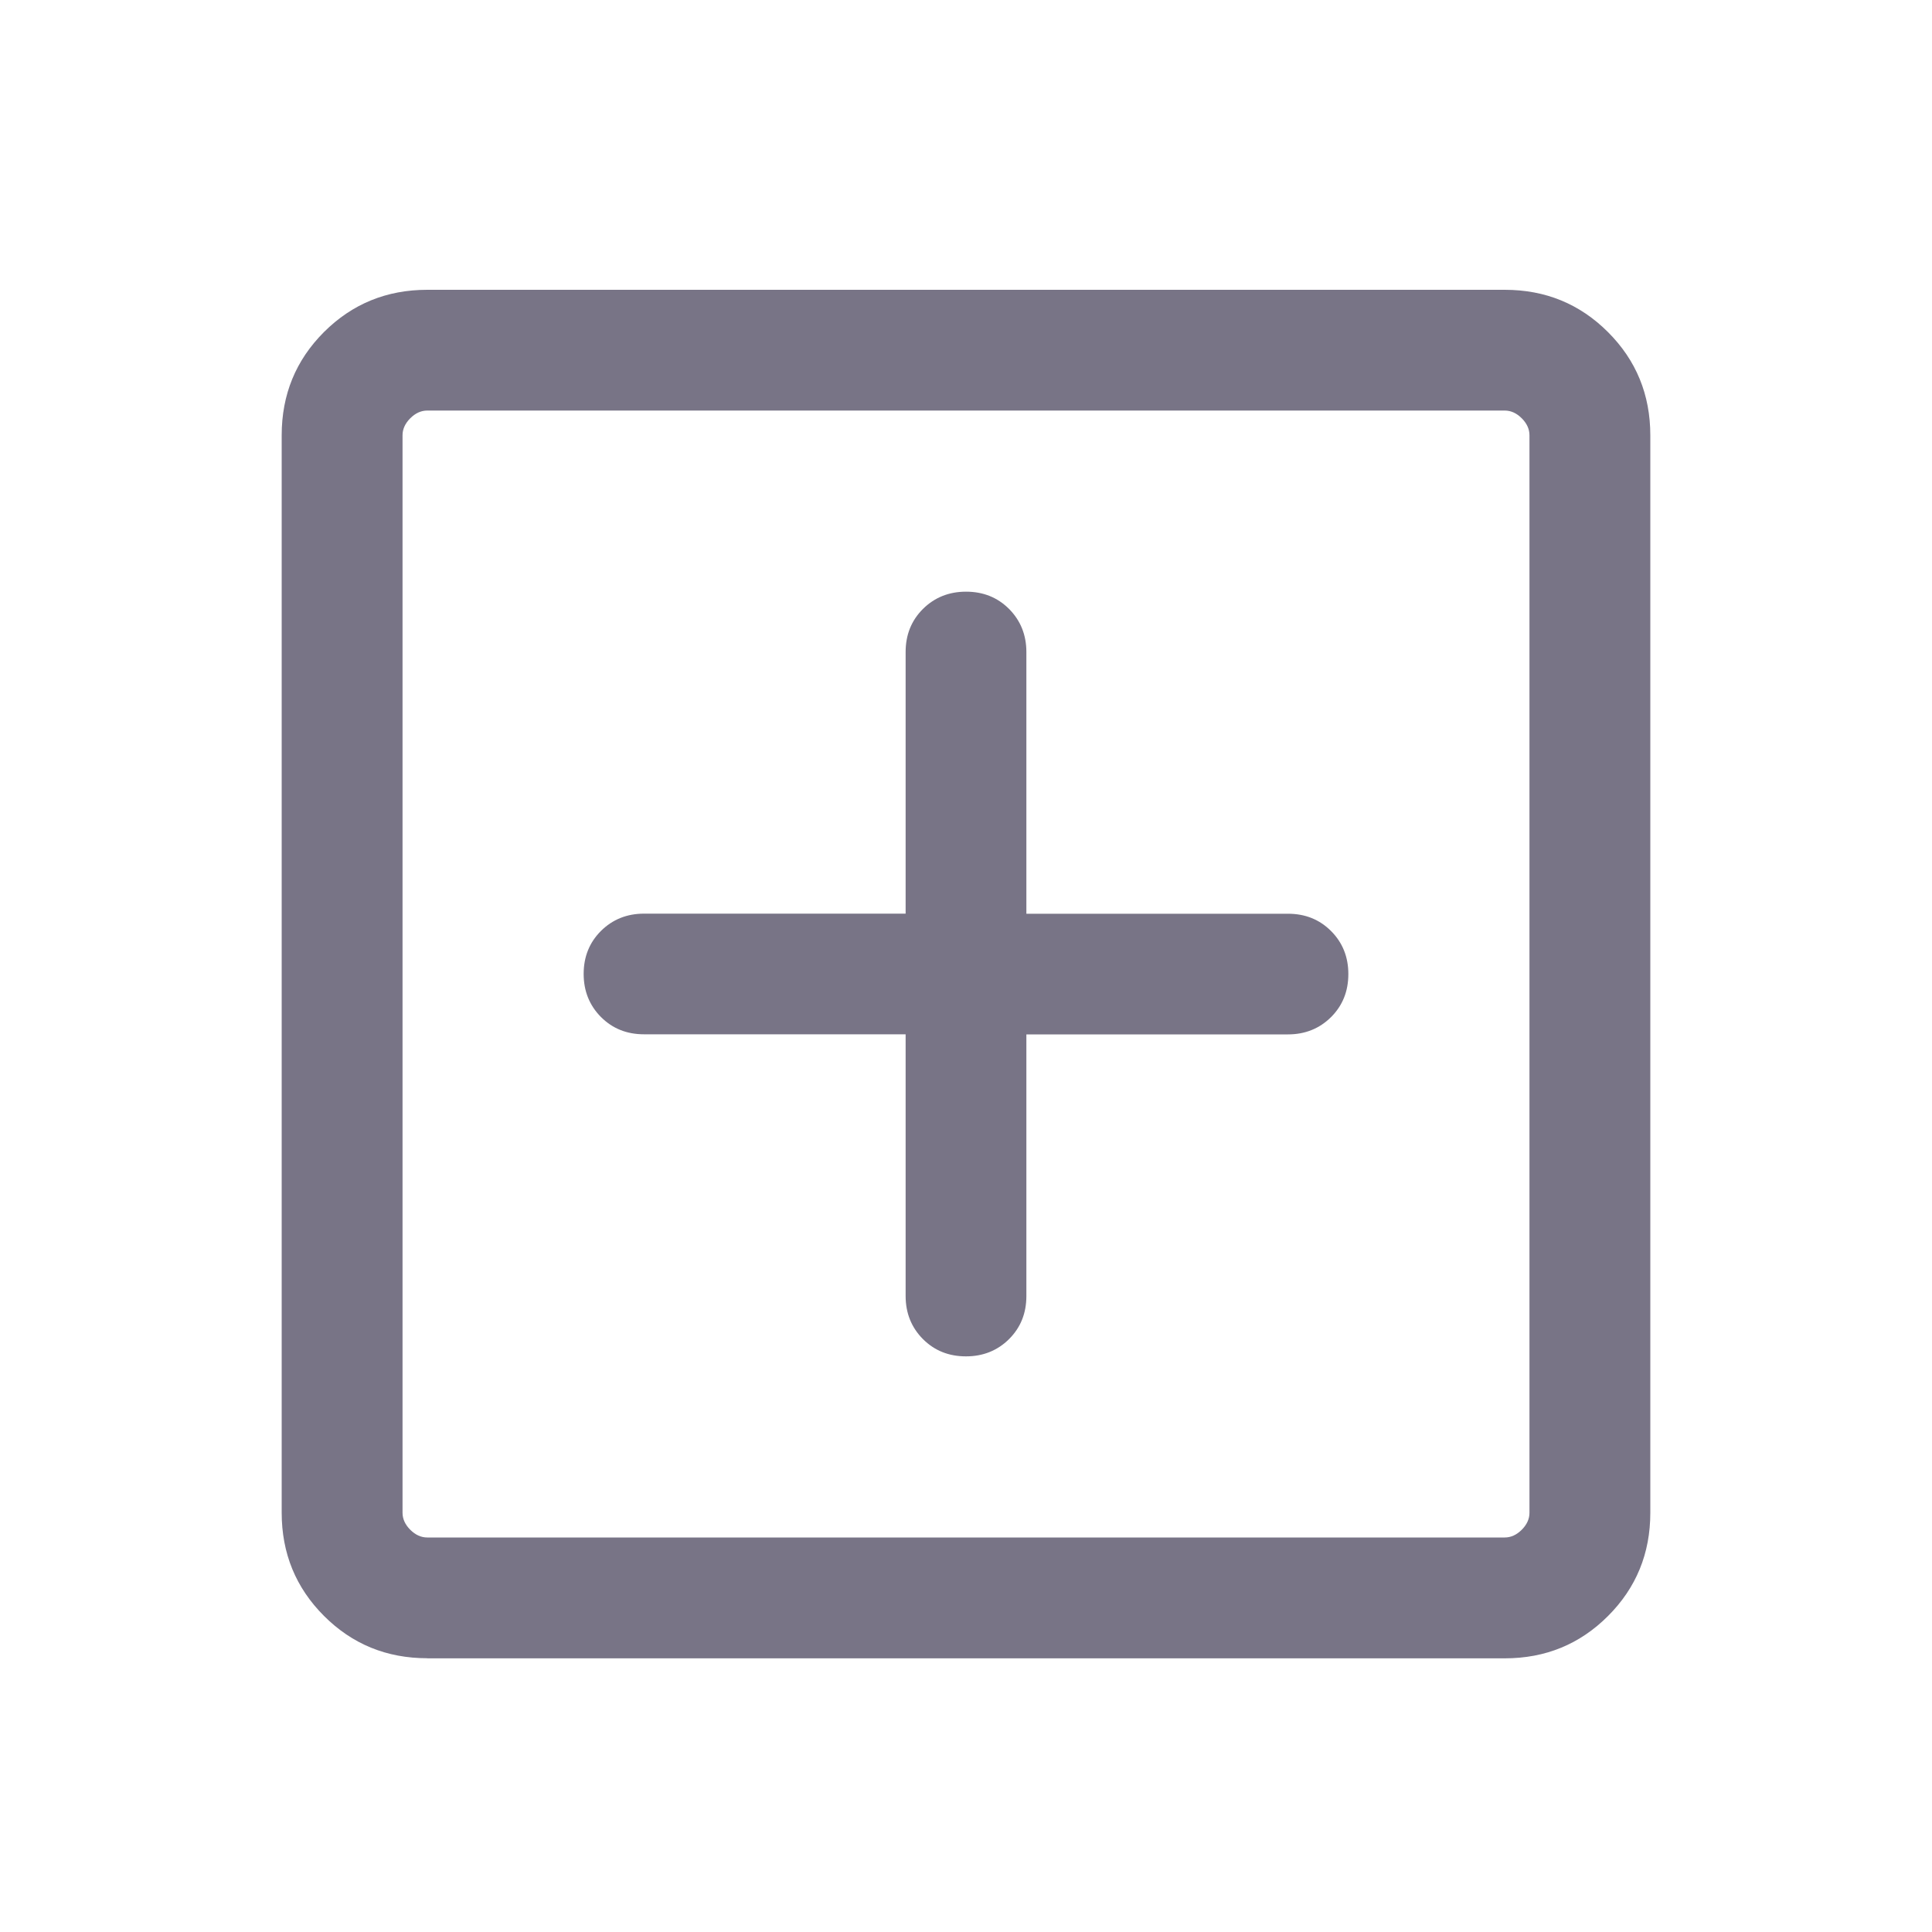
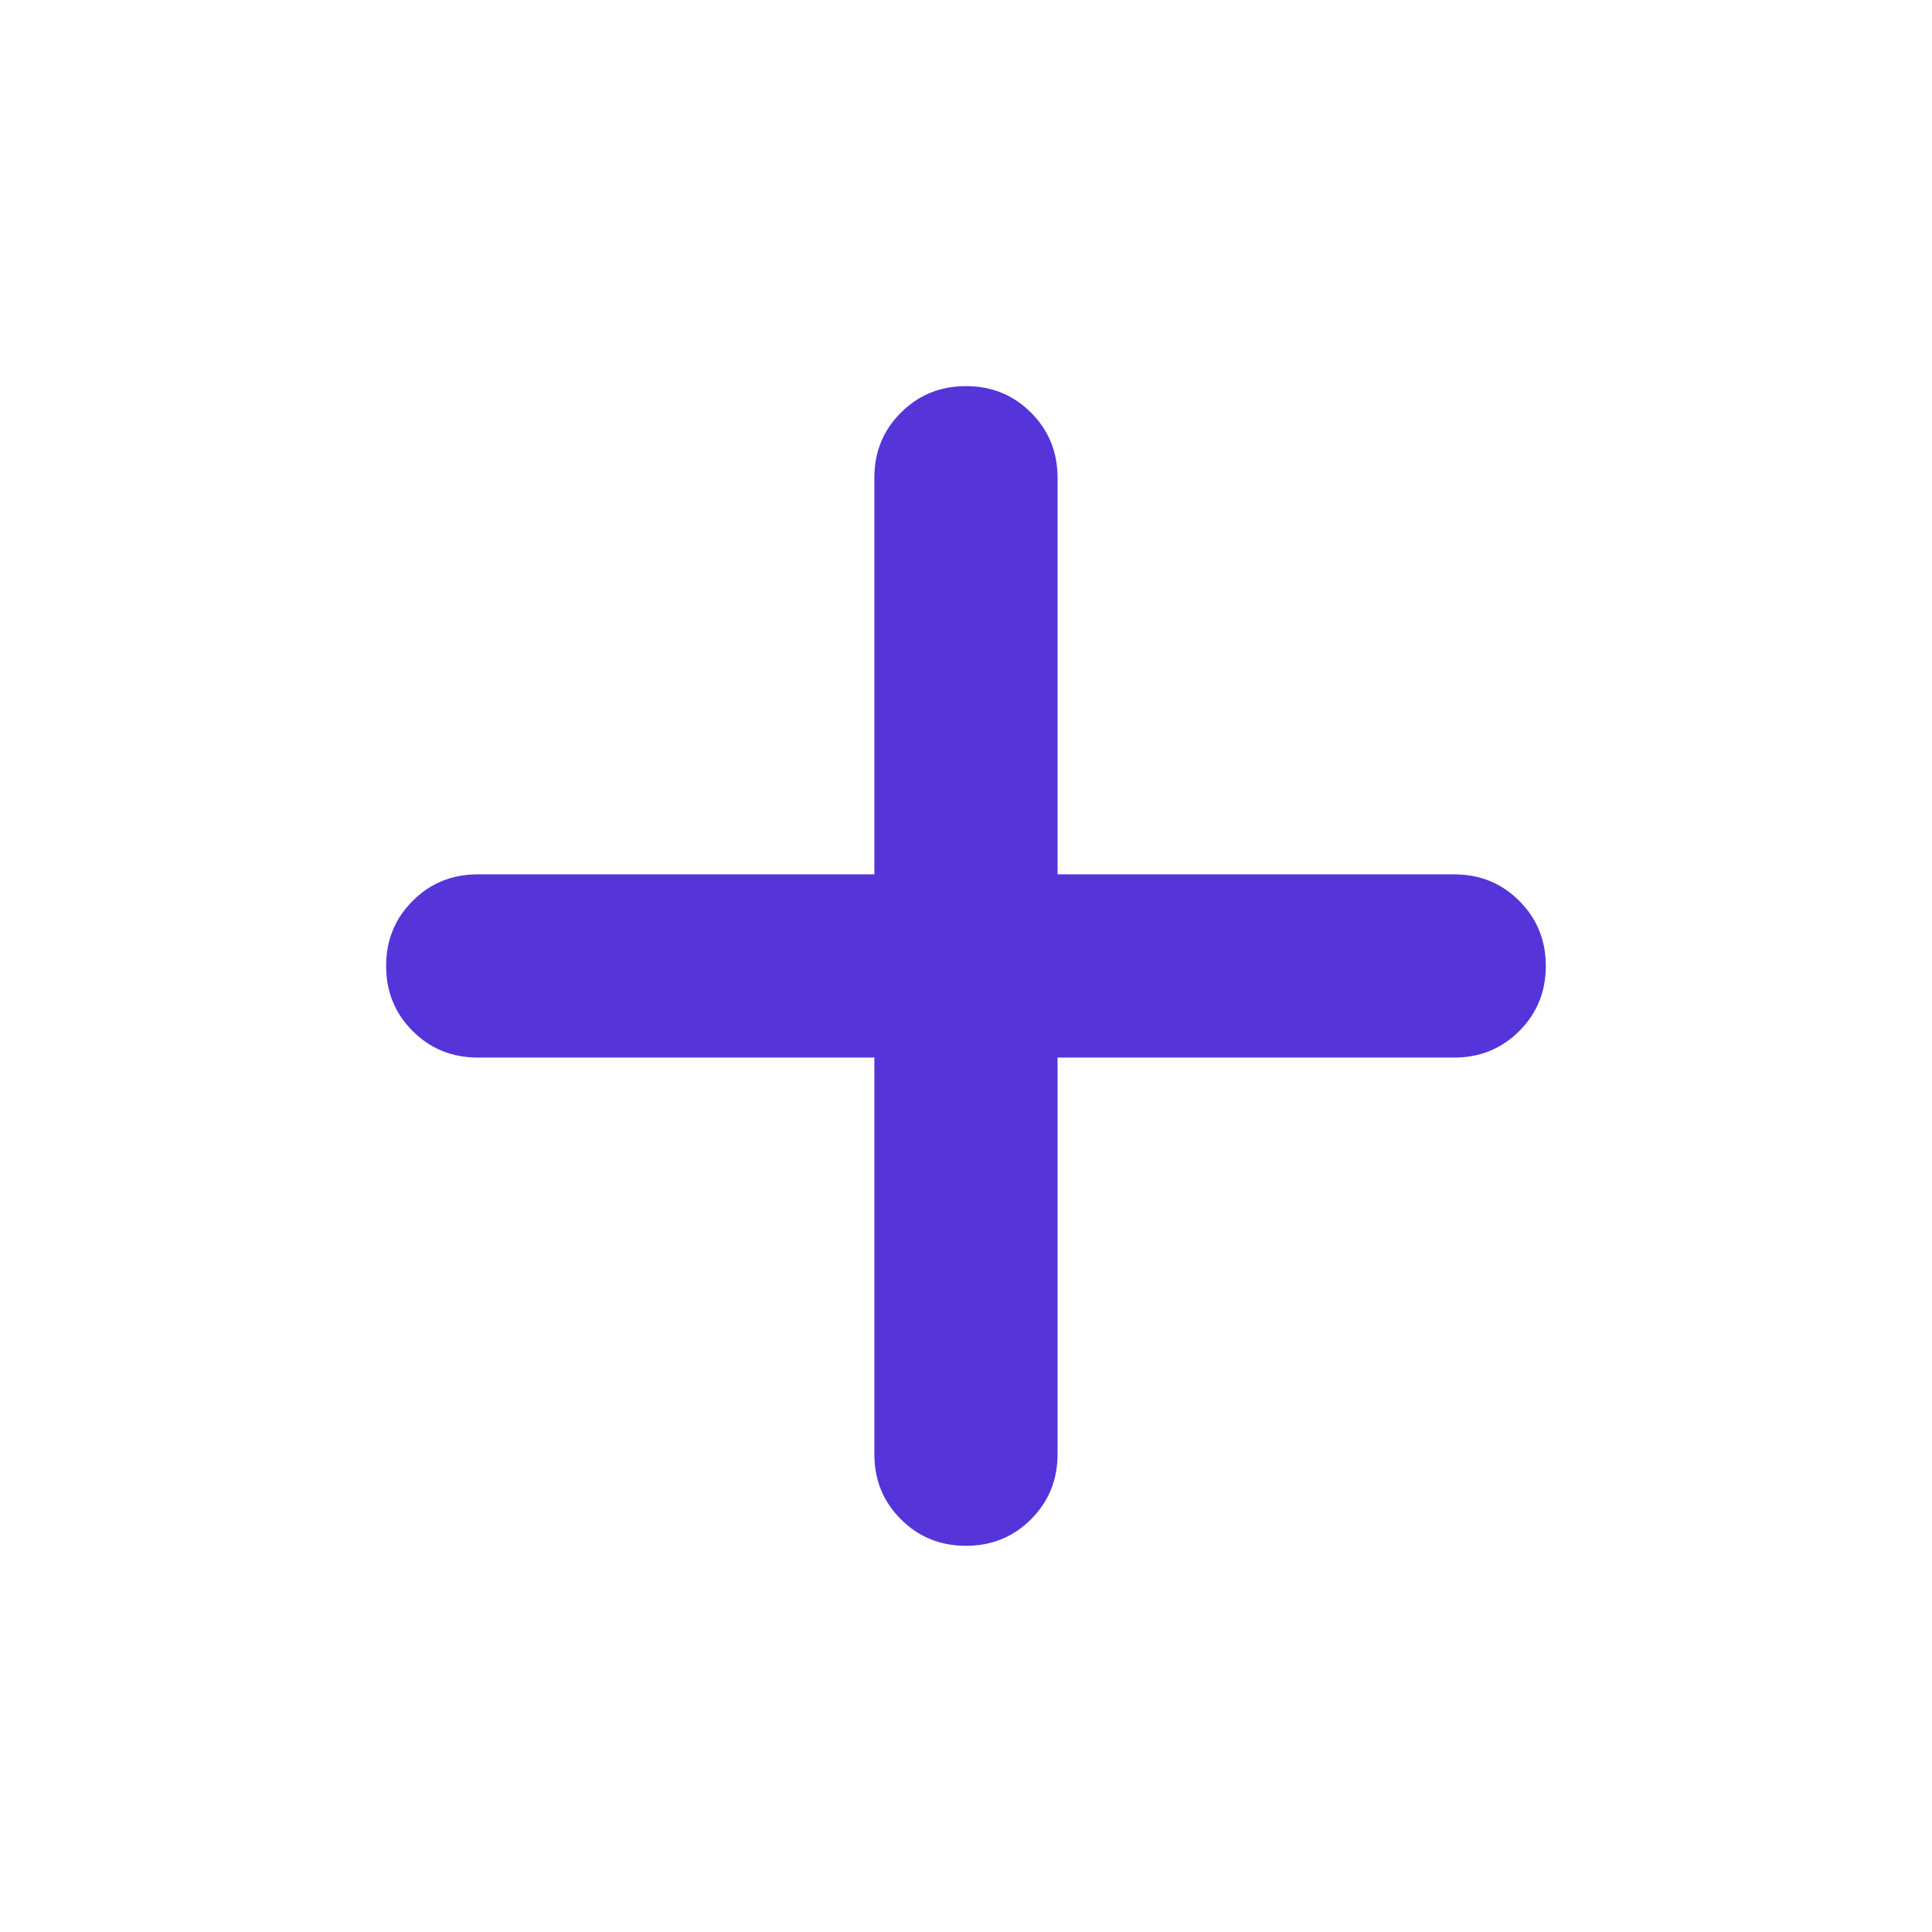
- <svg xmlns="http://www.w3.org/2000/svg" width="20" height="20" fill="none">
-   <path fill="#787486" d="M9.375 10.708v2.708c0 .177.06.326.179.446.12.12.268.179.446.179.177 0 .326-.06.446-.179.12-.12.179-.268.179-.446v-2.708h2.708c.177 0 .326-.06.446-.179.12-.12.179-.268.179-.446 0-.177-.06-.326-.179-.445-.12-.12-.268-.179-.446-.179H10.625V6.75c0-.177-.06-.326-.179-.446-.12-.12-.268-.179-.446-.179-.177 0-.326.06-.446.179-.12.12-.179.268-.179.446v2.708H6.667c-.177 0-.326.06-.446.179-.12.12-.179.268-.179.445 0 .177.06.326.179.446.12.12.268.179.446.179h2.708Zm-4.952 6.458c-.421 0-.777-.146-1.069-.438-.292-.292-.438-.648-.438-1.069V4.506c0-.421.146-.777.438-1.069C3.646 3.146 4.002 3 4.423 3H15.577c.421 0 .777.146 1.069.438.292.292.438.648.438 1.069V15.66c0 .421-.146.777-.438 1.069-.292.292-.648.438-1.069.438H4.423Zm0-1.25H15.577c.064 0 .123-.027.176-.08.053-.053.08-.112.08-.176V4.506c0-.064-.027-.123-.08-.176-.053-.053-.112-.08-.176-.08H4.423c-.064 0-.123.027-.176.08-.053.053-.08.112-.08.176V15.66c0 .064.027.123.08.176.053.053.112.08.176.08Z" />
+ <svg xmlns="http://www.w3.org/2000/svg" width="28" height="28" viewBox="0 0 28 28" fill="none">
+   <g id="add_FILL0_wght500_GRAD0_opsz24 1">
+     <path id="Vector" d="M12.672 15.327H6.923C6.55 15.327 6.236 15.198 5.98 14.942C5.724 14.686 5.596 14.372 5.596 13.999C5.596 13.627 5.724 13.313 5.98 13.057C6.236 12.8 6.55 12.672 6.923 12.672H12.672V6.923C12.672 6.55 12.8 6.236 13.057 5.98C13.313 5.724 13.627 5.596 13.999 5.596C14.372 5.596 14.686 5.724 14.942 5.98C15.198 6.236 15.327 6.55 15.327 6.923V12.672H21.076C21.449 12.672 21.763 12.8 22.019 13.057C22.275 13.313 22.403 13.627 22.403 13.999C22.403 14.372 22.275 14.686 22.019 14.942C21.763 15.198 21.449 15.327 21.076 15.327H15.327V21.076C15.327 21.449 15.198 21.763 14.942 22.019C14.686 22.275 14.372 22.403 13.999 22.403C13.627 22.403 13.313 22.275 13.057 22.019C12.8 21.763 12.672 21.449 12.672 21.076V15.327Z" fill="#5534DA" />
+   </g>
</svg>
